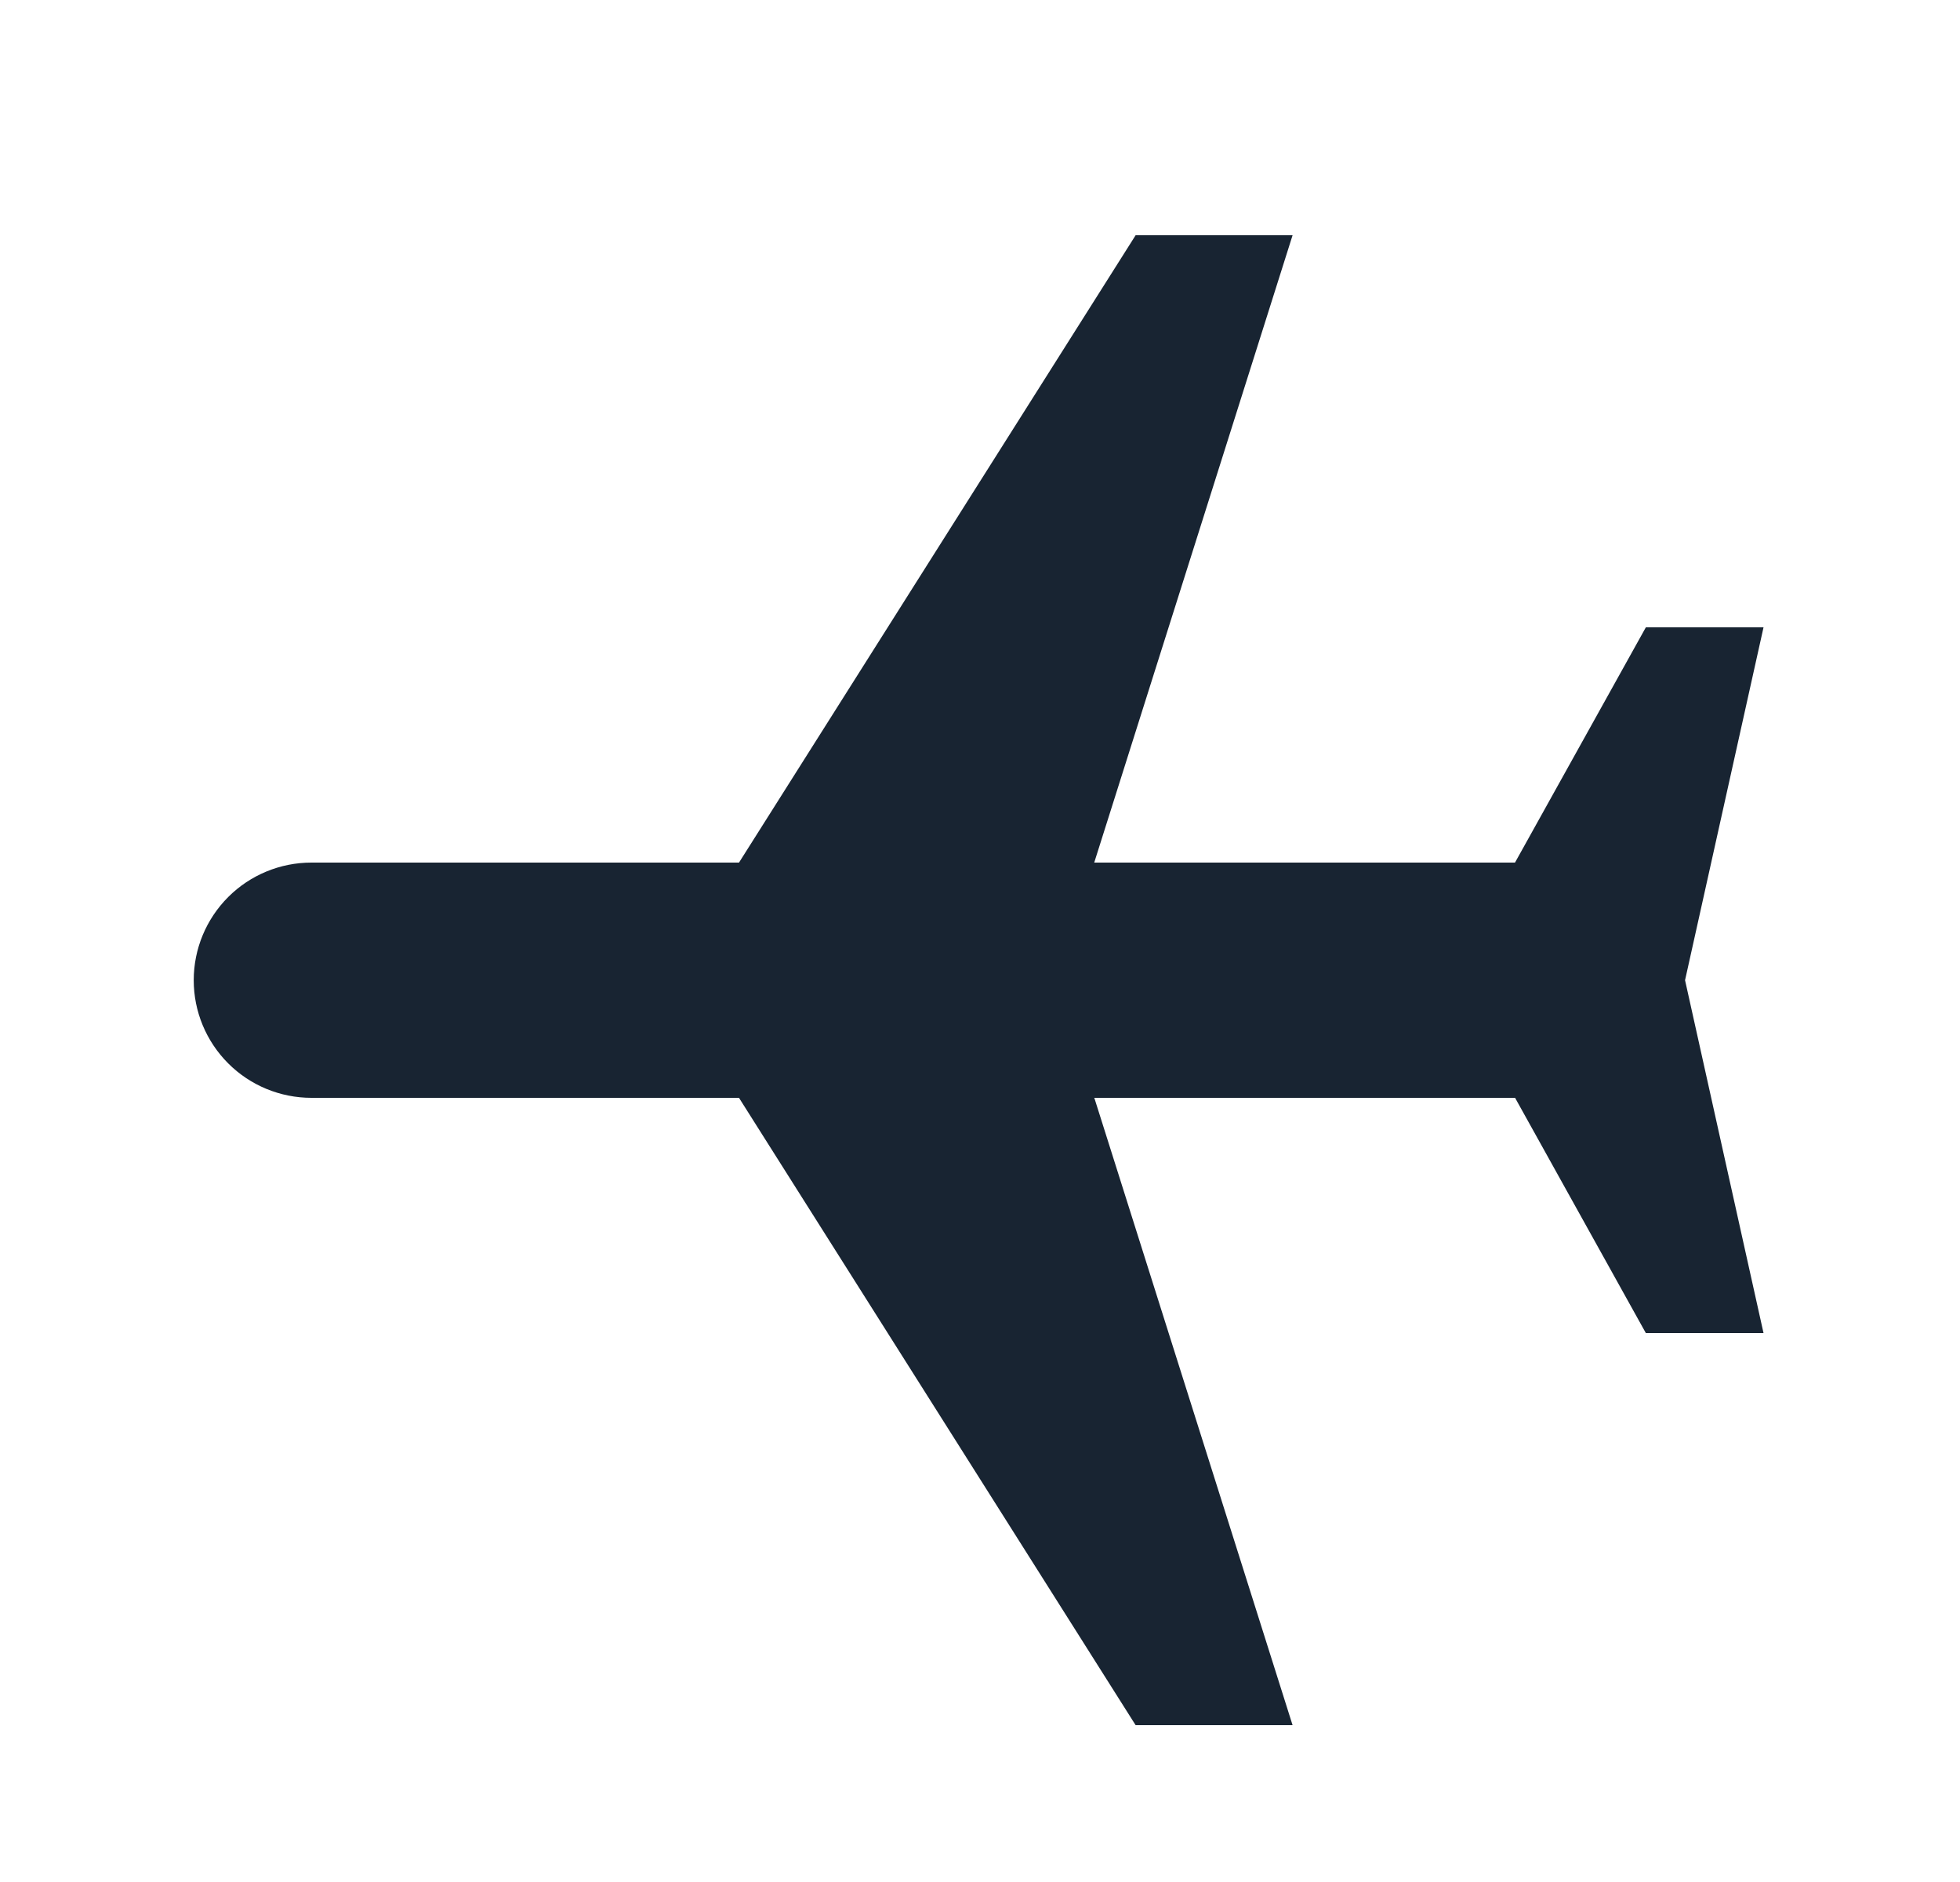
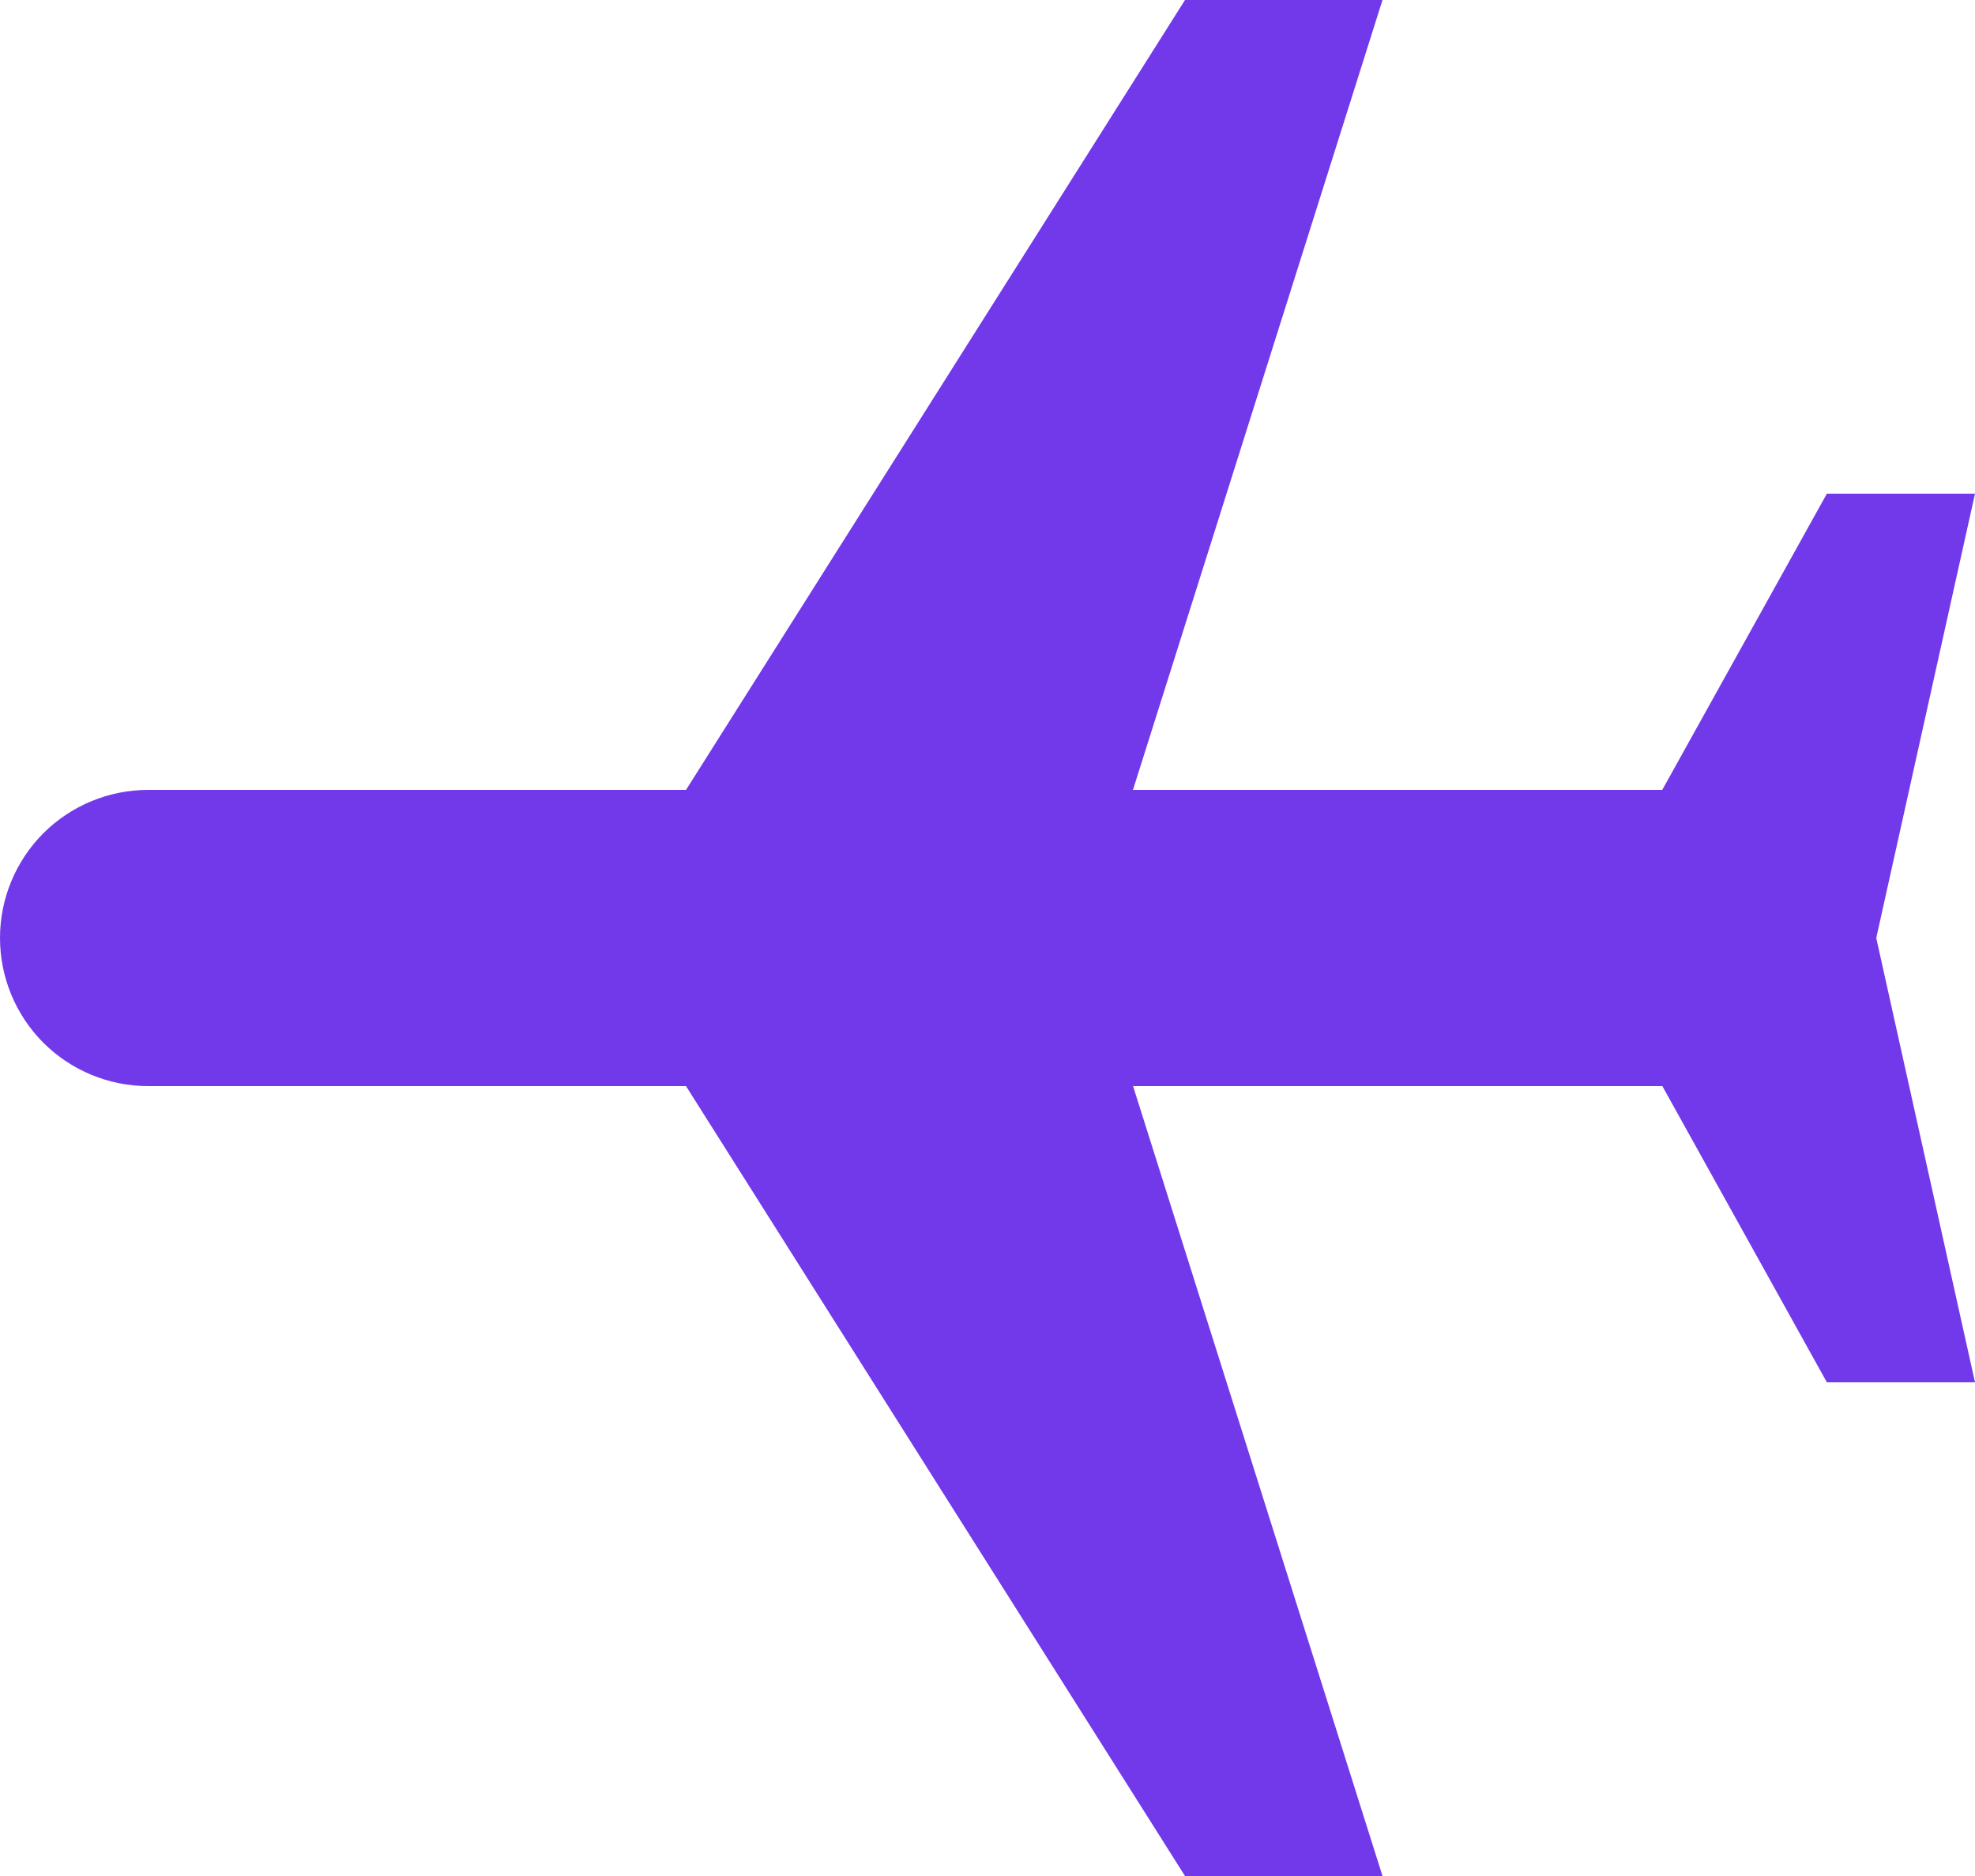
- <svg xmlns="http://www.w3.org/2000/svg" width="25" height="24" viewBox="0 0 25 24" fill="none">
-   <path d="M9.426 14L14.485 22L16.487 22L13.958 14L19.325 14L20.993 17L22.494 17L21.493 12.5L22.494 8L20.993 8L19.324 11L13.957 11L16.487 3L14.485 3L9.426 11L3.972 11C3.574 11 3.192 11.158 2.911 11.439C2.629 11.721 2.471 12.102 2.471 12.5C2.471 12.898 2.629 13.279 2.911 13.561C3.192 13.842 3.574 14 3.972 14L9.426 14Z" fill="#182432" />
+ <svg xmlns="http://www.w3.org/2000/svg" width="20" height="19" viewBox="0 0 20 19" fill="none">
+   <path d="M6.947 11L12 19L14 19L11.474 11L16.834 11L18.5 14L20 14L19 9.5L20 5L18.5 5L16.833 8L11.473 8L14 -6.11959e-07L12 -5.24537e-07L6.947 8L1.5 8C1.102 8 0.721 8.158 0.439 8.439C0.158 8.721 3.97869e-07 9.102 4.15258e-07 9.5C4.32648e-07 9.898 0.158 10.279 0.439 10.561C0.721 10.842 1.102 11 1.5 11L6.947 11Z" fill="#7239EA" />
</svg>
